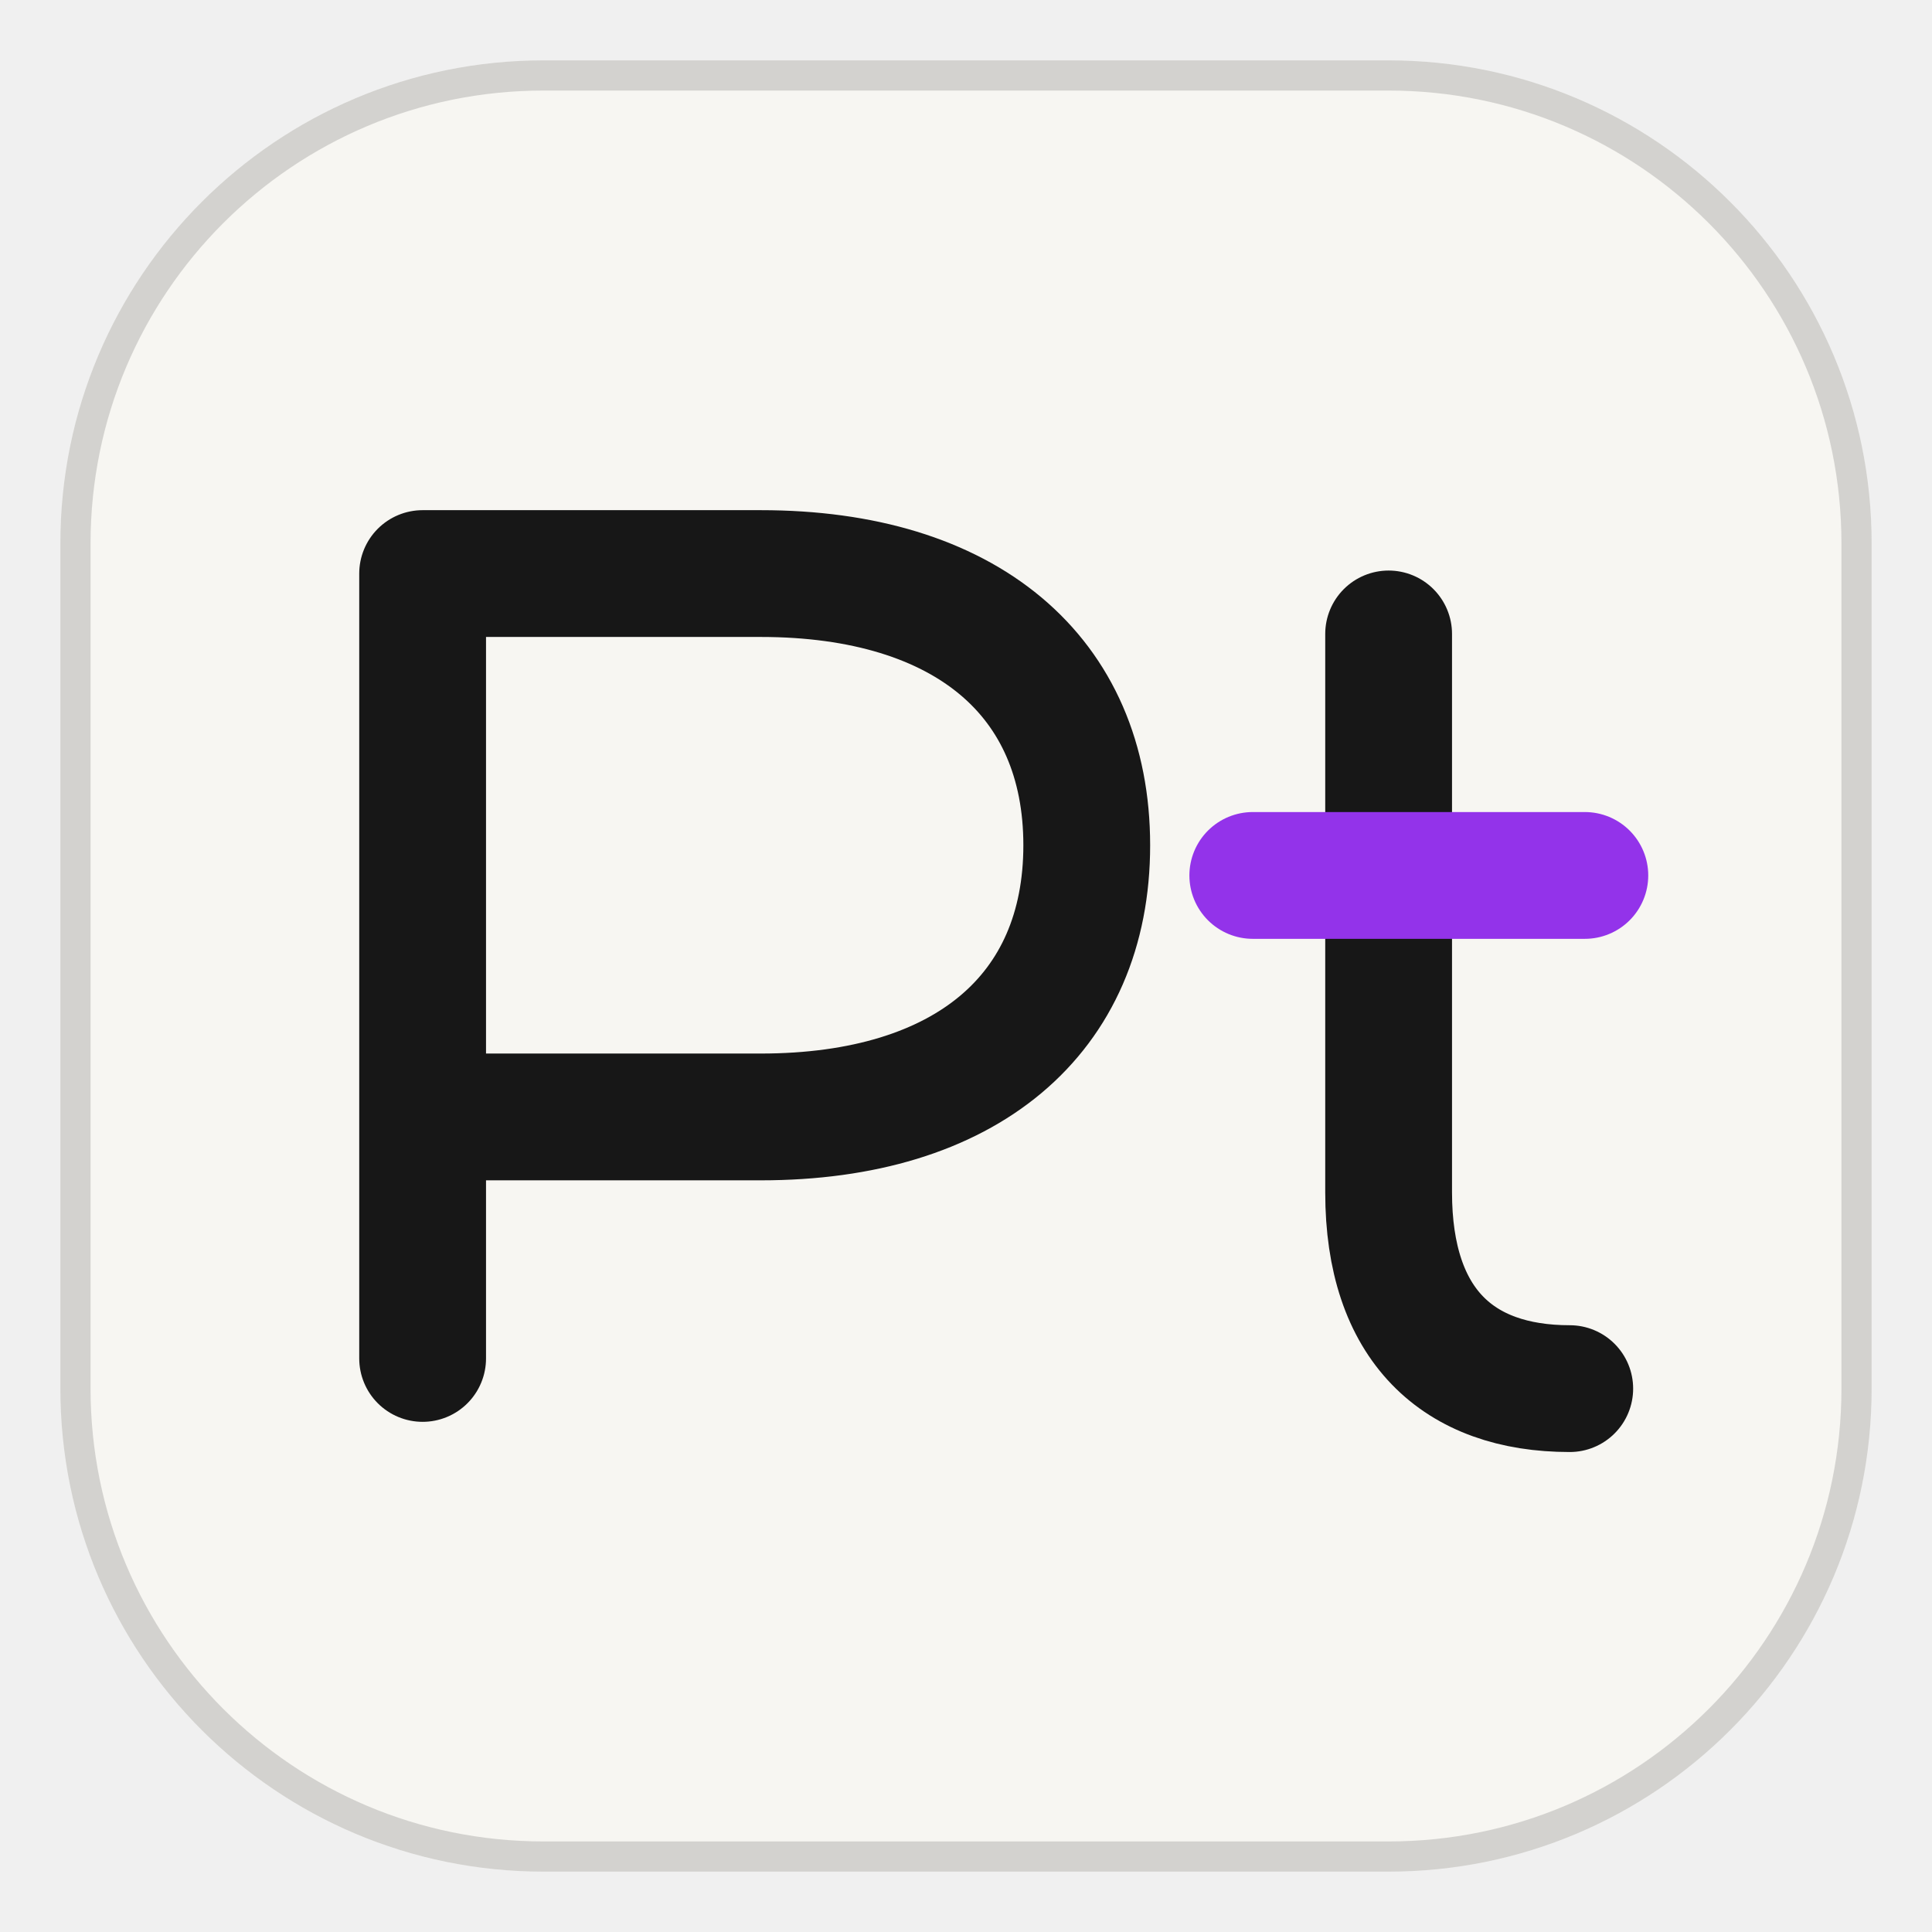
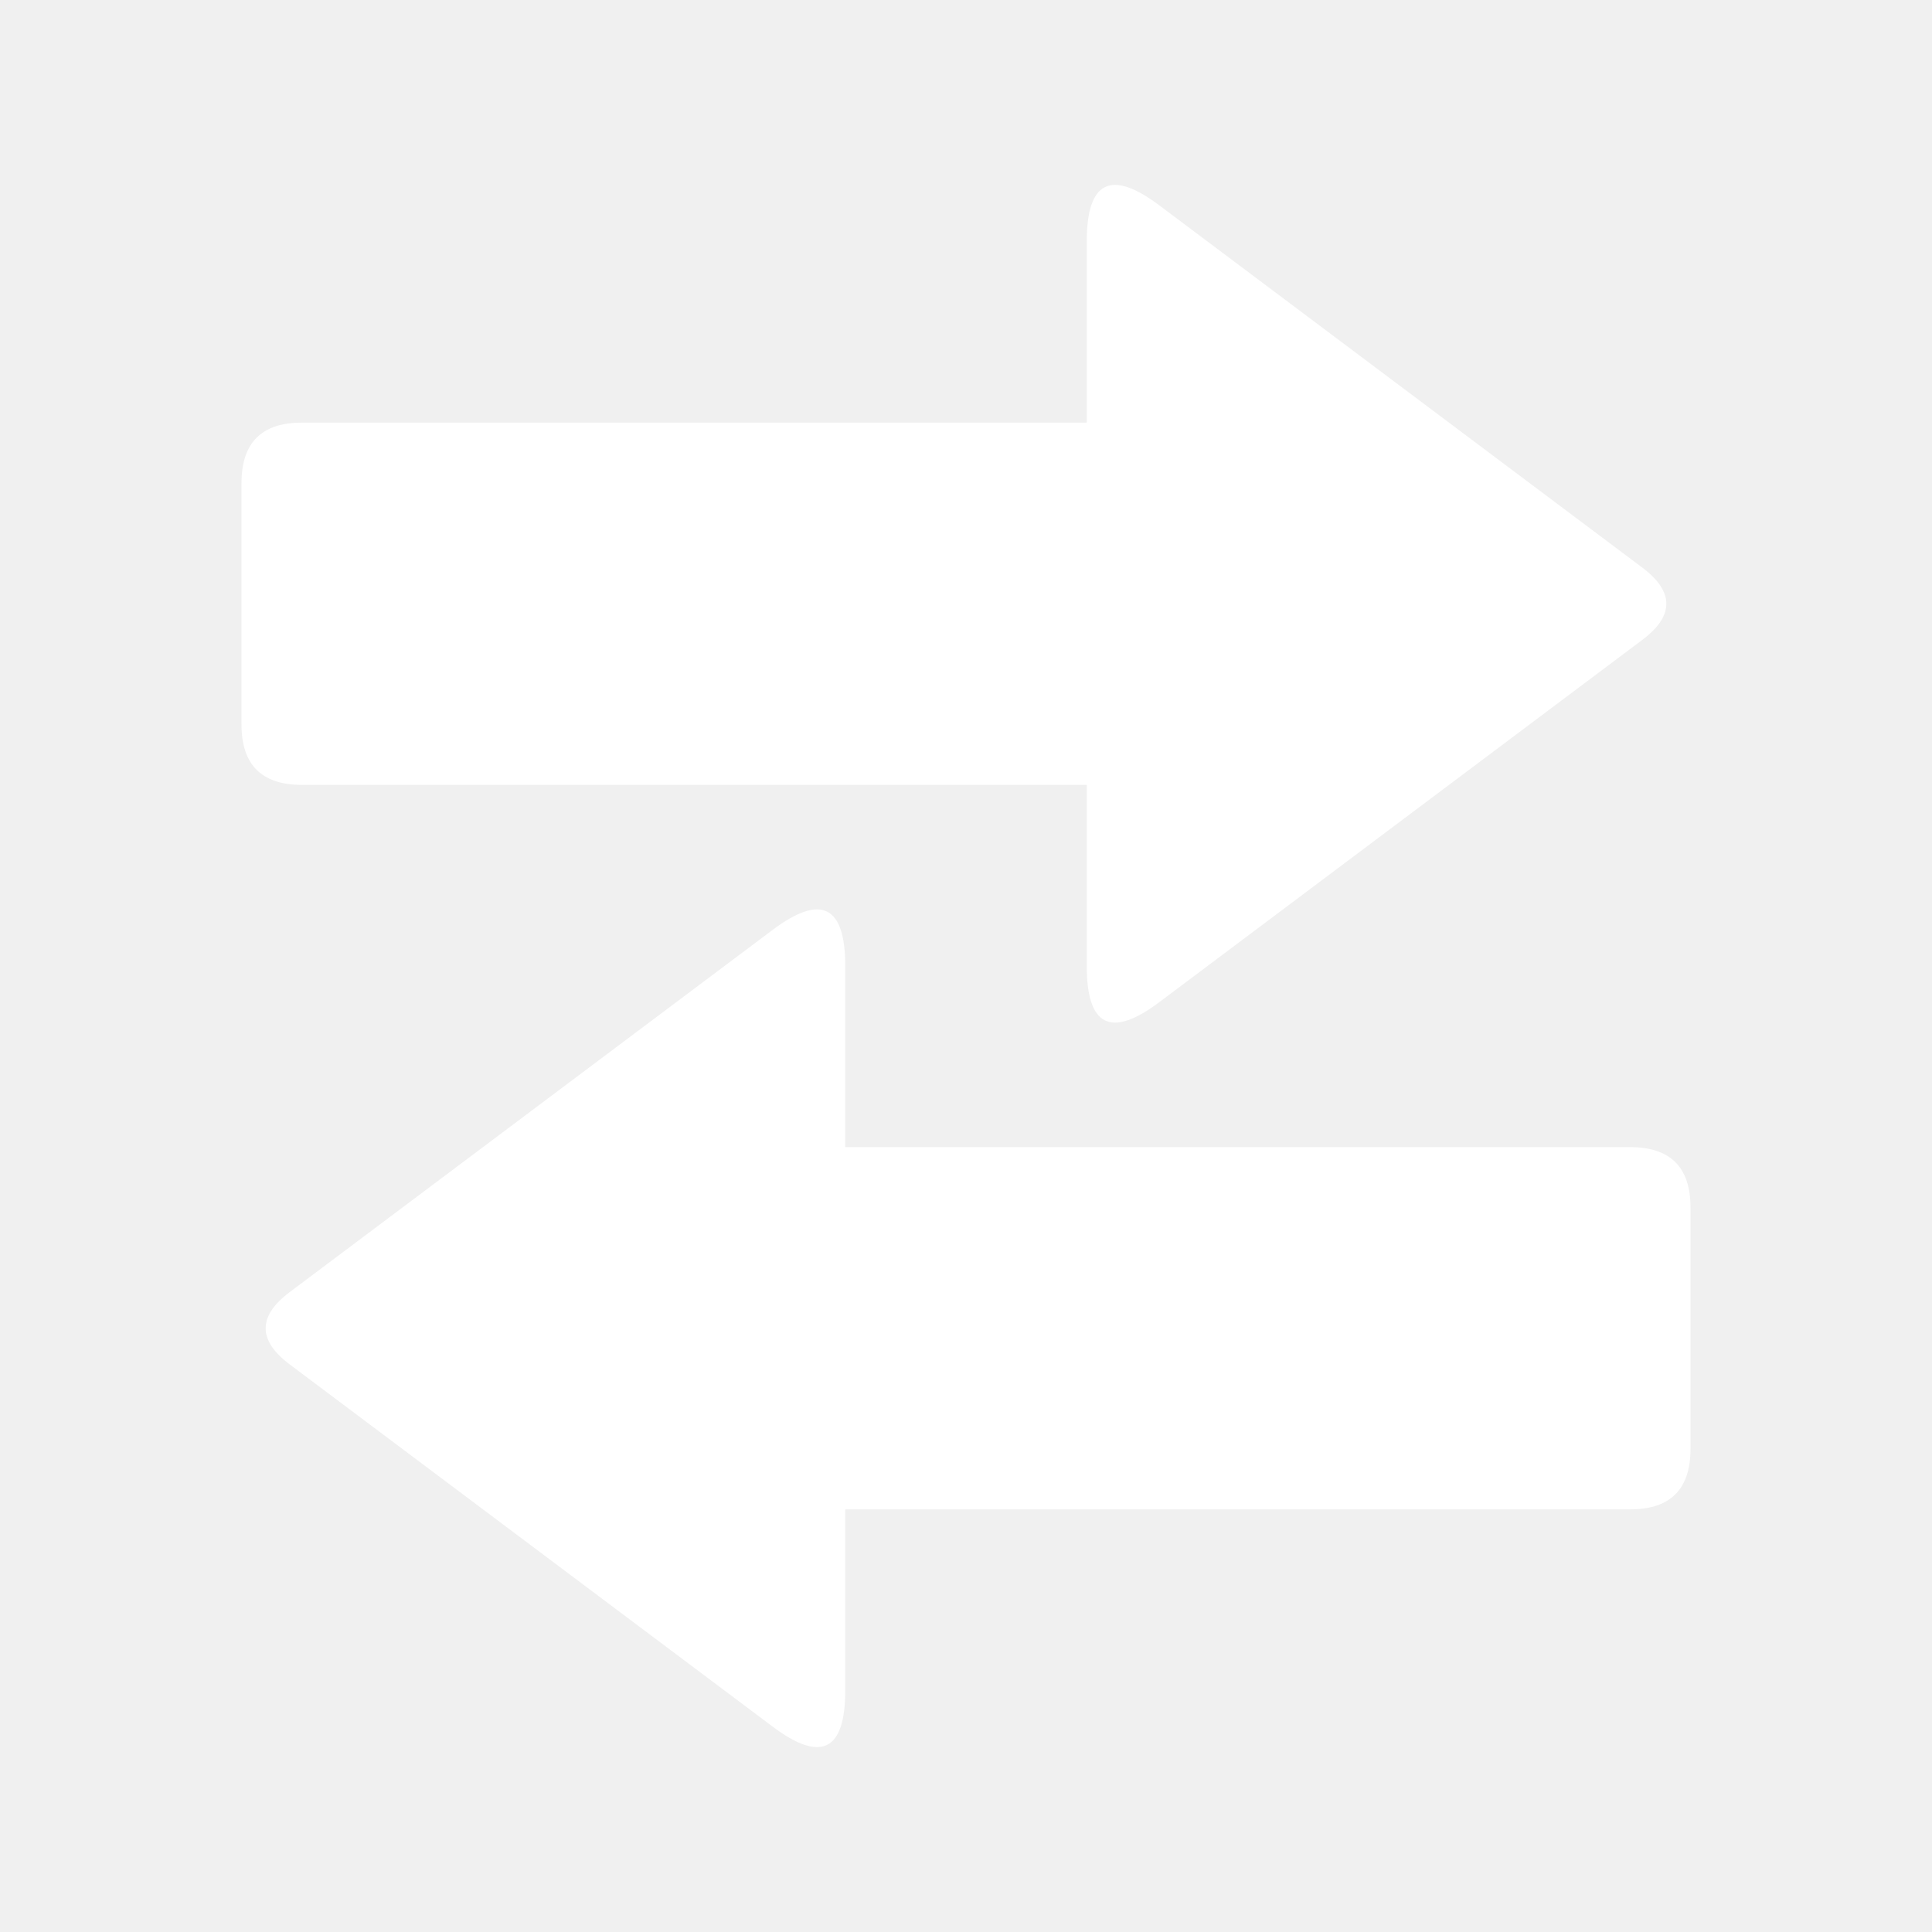
- <svg xmlns="http://www.w3.org/2000/svg" viewBox="0 0 64 64" fill="none">
-   <rect x="2" y="2" width="60" height="60" rx="16" fill="#F7F6F2" />
-   <rect x="2.5" y="2.5" width="59" height="59" rx="15.5" stroke="#171717" stroke-opacity=".16" />
-   <path d="M14 45V19h11.2C32 19 36 22.4 36 28s-4 9-10.8 9H14" stroke="#171717" stroke-width="4.2" stroke-linecap="round" stroke-linejoin="round" />
-   <path d="M46 21v18.5c0 4.4 2.3 6.5 6 6.5" stroke="#171717" stroke-width="4.2" stroke-linecap="round" stroke-linejoin="round" />
-   <path d="M41.5 29h11" stroke="#9333EA" stroke-width="4.2" stroke-linecap="round" />
+ <svg xmlns="http://www.w3.org/2000/svg" viewBox="0 0 64 64" fill="#FFFFFF">
+   <path d="M10 14H36V8Q36 5 38.4 6.8L54.4 18.8Q56 20 54.4 21.2L38.4 33.2Q36 35 36 32V26H10Q8 26 8 24V16Q8 14 10 14Z" />
+   <path d="M10 14H36V8Q36 5 38.4 6.8L54.4 18.8Q56 20 54.4 21.2L38.4 33.2Q36 35 36 32V26H10Q8 26 8 24V16Q8 14 10 14Z" transform="rotate(180 32 32)" />
</svg>
